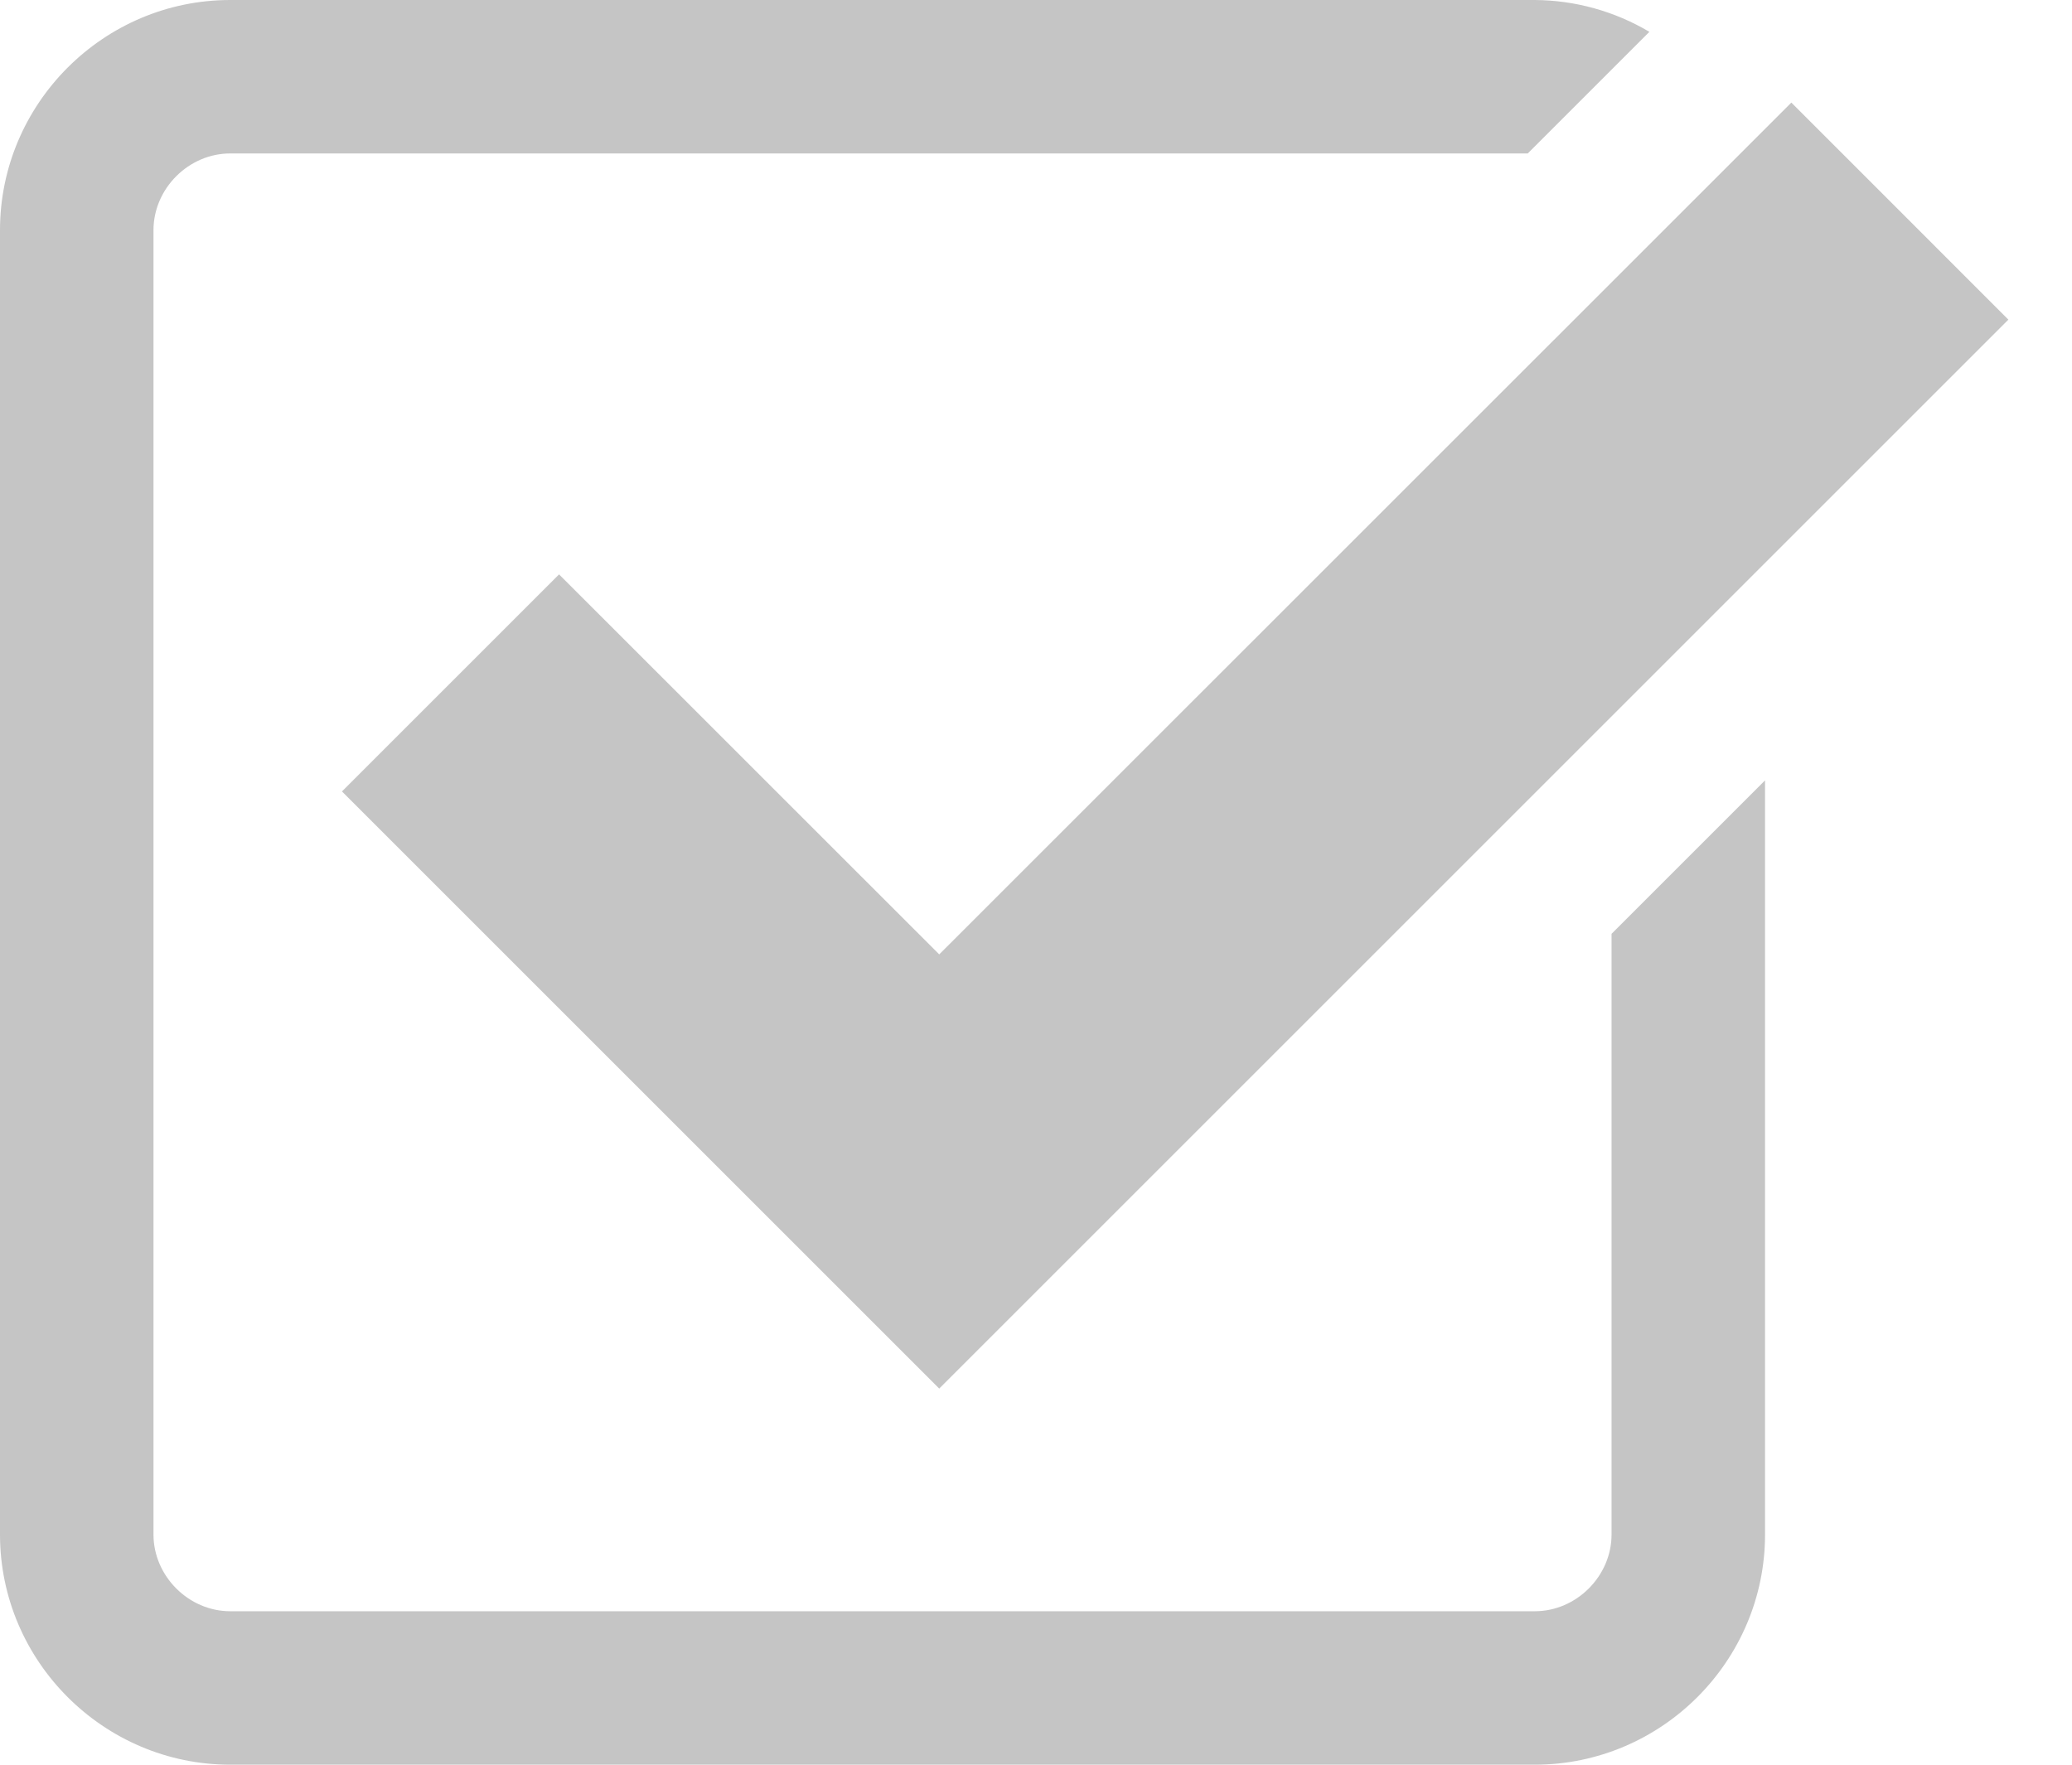
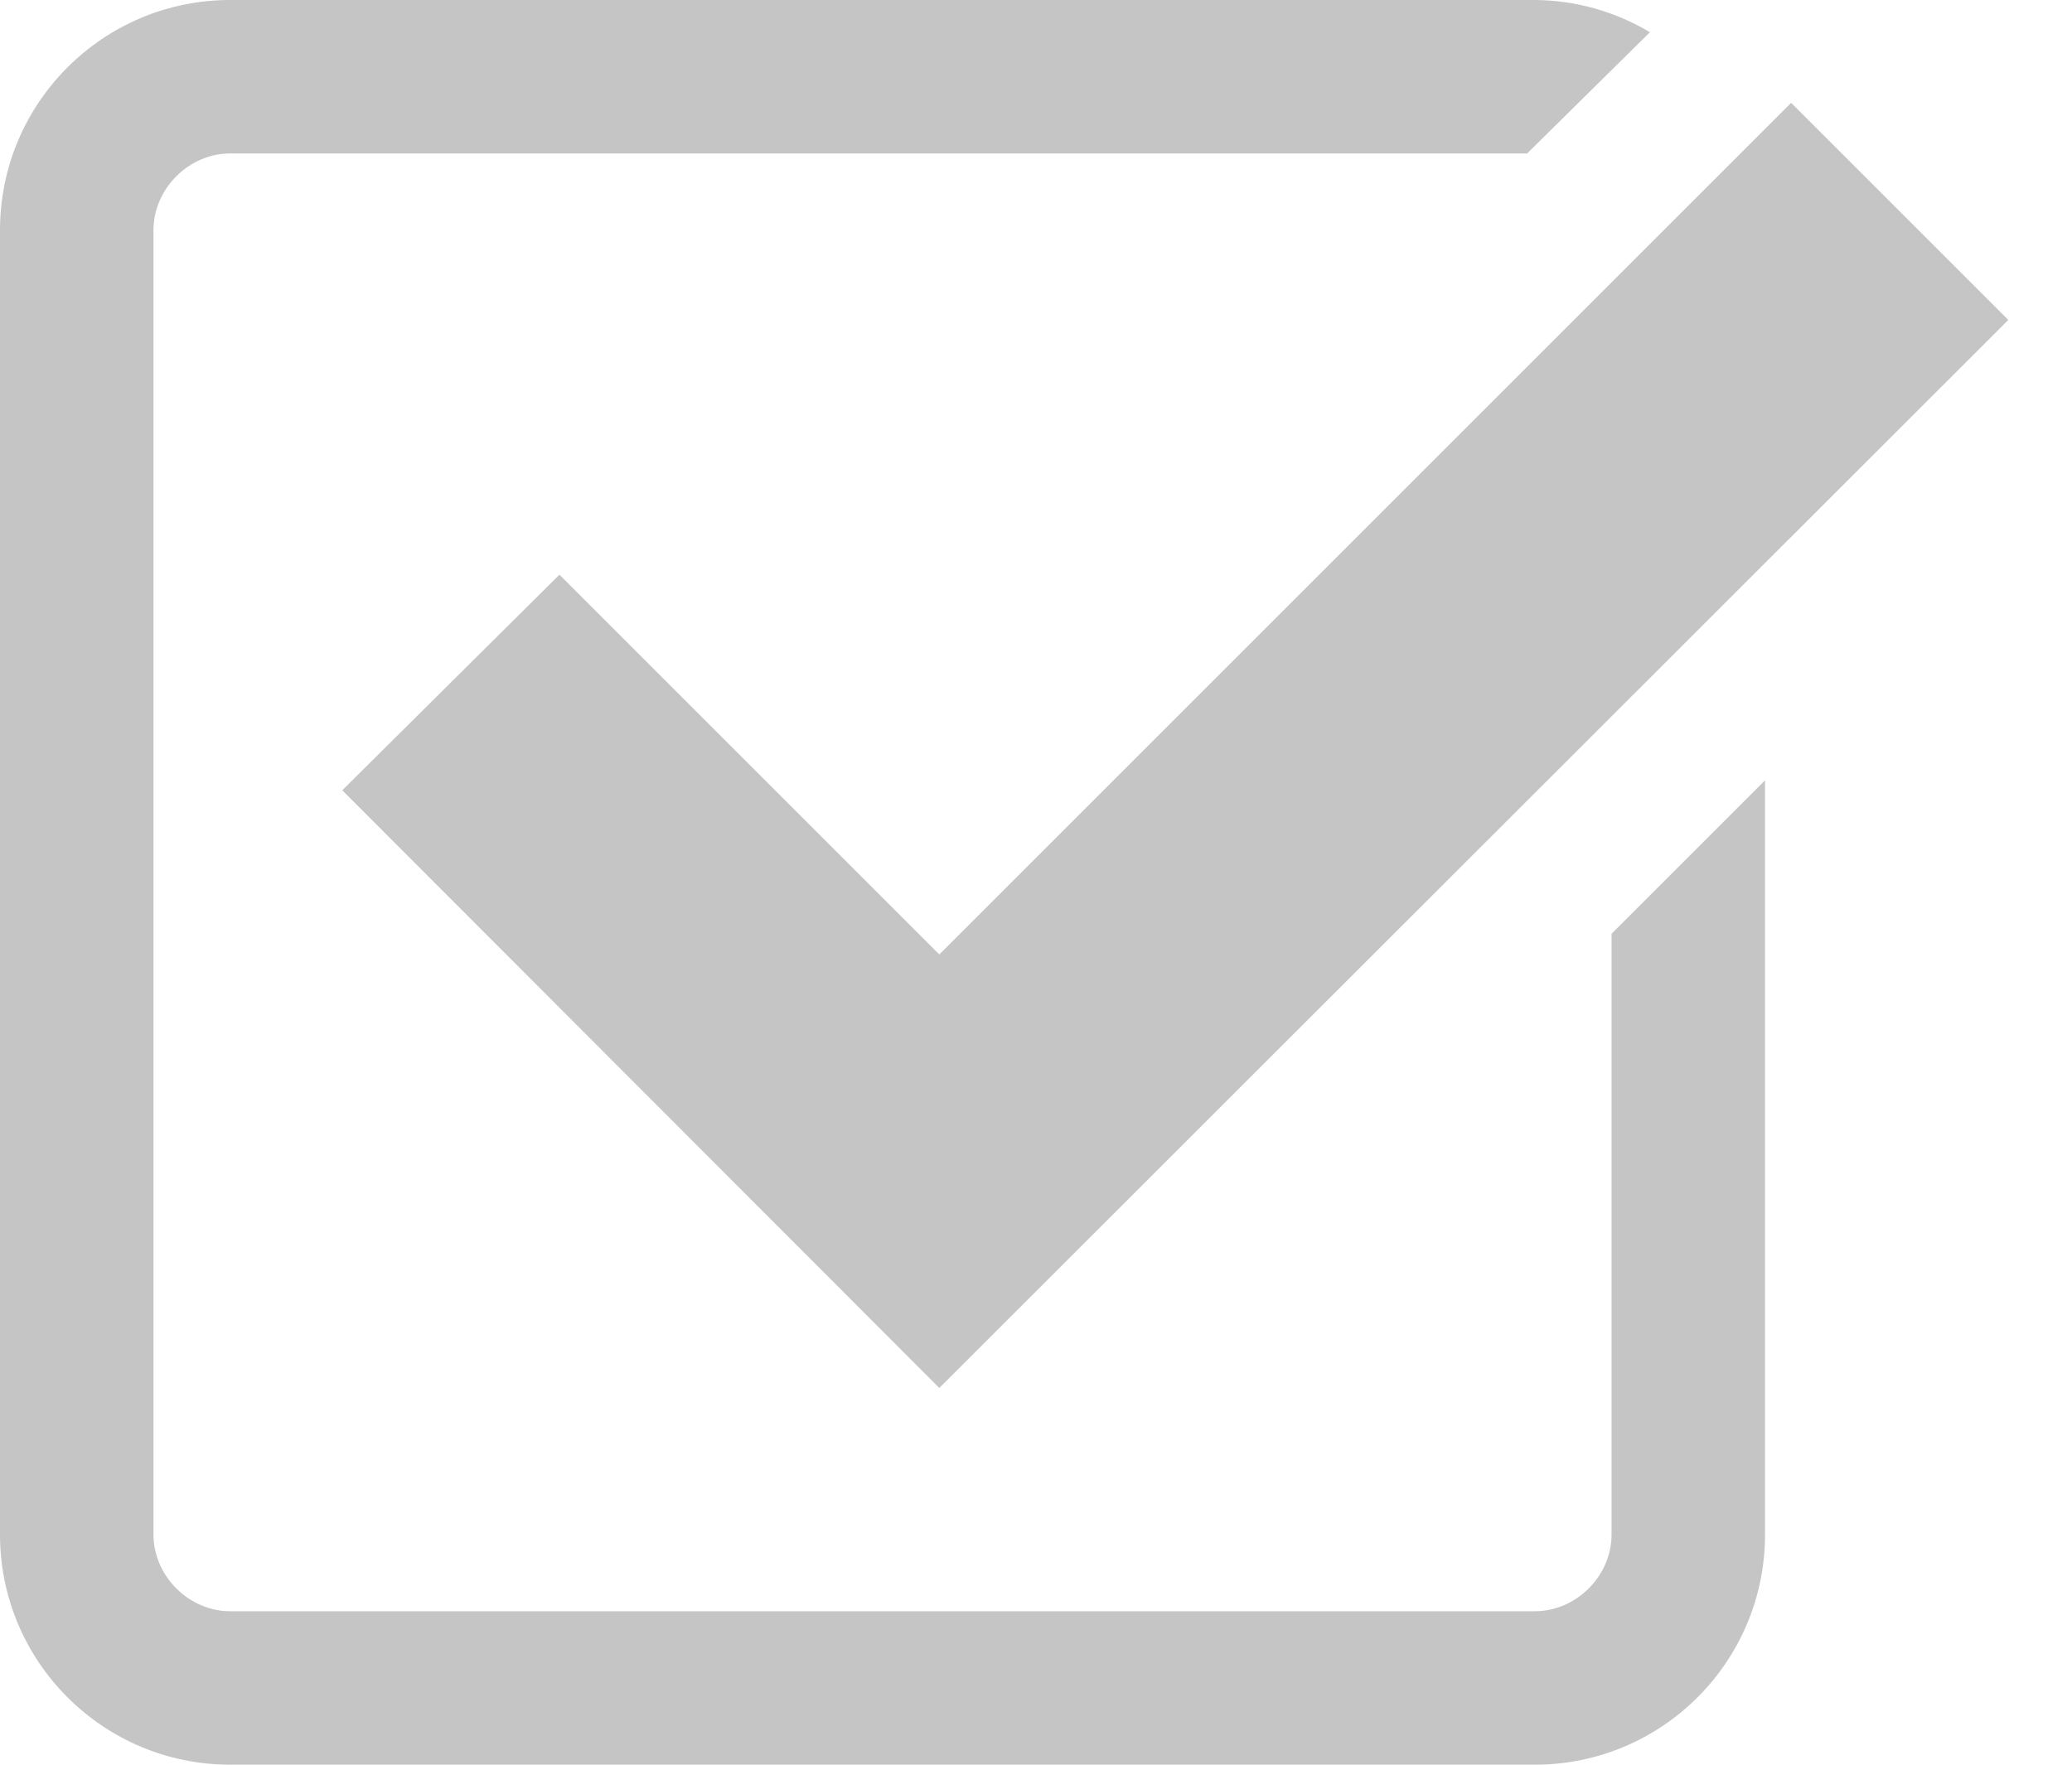
- <svg xmlns="http://www.w3.org/2000/svg" width="27" height="23" viewBox="0 0 27 23">
-   <path fill="#c5c5c5" d="M7.285 7.486l-2.829 2.829 7.783 7.783L26.171 4.166l-2.828-2.829-11.104 11.102z" />
-   <path fill="#c5c5c5" d="M21 20c0 .542-.458 1-1 1H3c-.542 0-1-.458-1-1V3c0-.542.458-1 1-1h16.908L21.493.415A2.96 2.96 0 0 0 20 0H3C1.35 0 0 1.35 0 3v17c0 1.65 1.35 3 3 3h17c1.65 0 3-1.35 3-3v-9.829l-2 2V20z" />
+ <svg xmlns="http://www.w3.org/2000/svg" width="27" height="23">
+   <path fill="#c5c5c5" d="M7.29 7.49L4.46 10.3l7.78 7.79L26.17 4.17l-2.83-2.83-11.1 11.1z" />
+   <path fill="#c5c5c5" d="M21 20c0 .54-.46 1-1 1H3c-.54 0-1-.46-1-1V3c0-.54.46-1 1-1h16.9L21.5.42A2.96 2.96 0 0020 0H3a3 3 0 00-3 3v17a3 3 0 003 3h17a3 3 0 003-3v-9.83l-2 2V20z" />
</svg>
